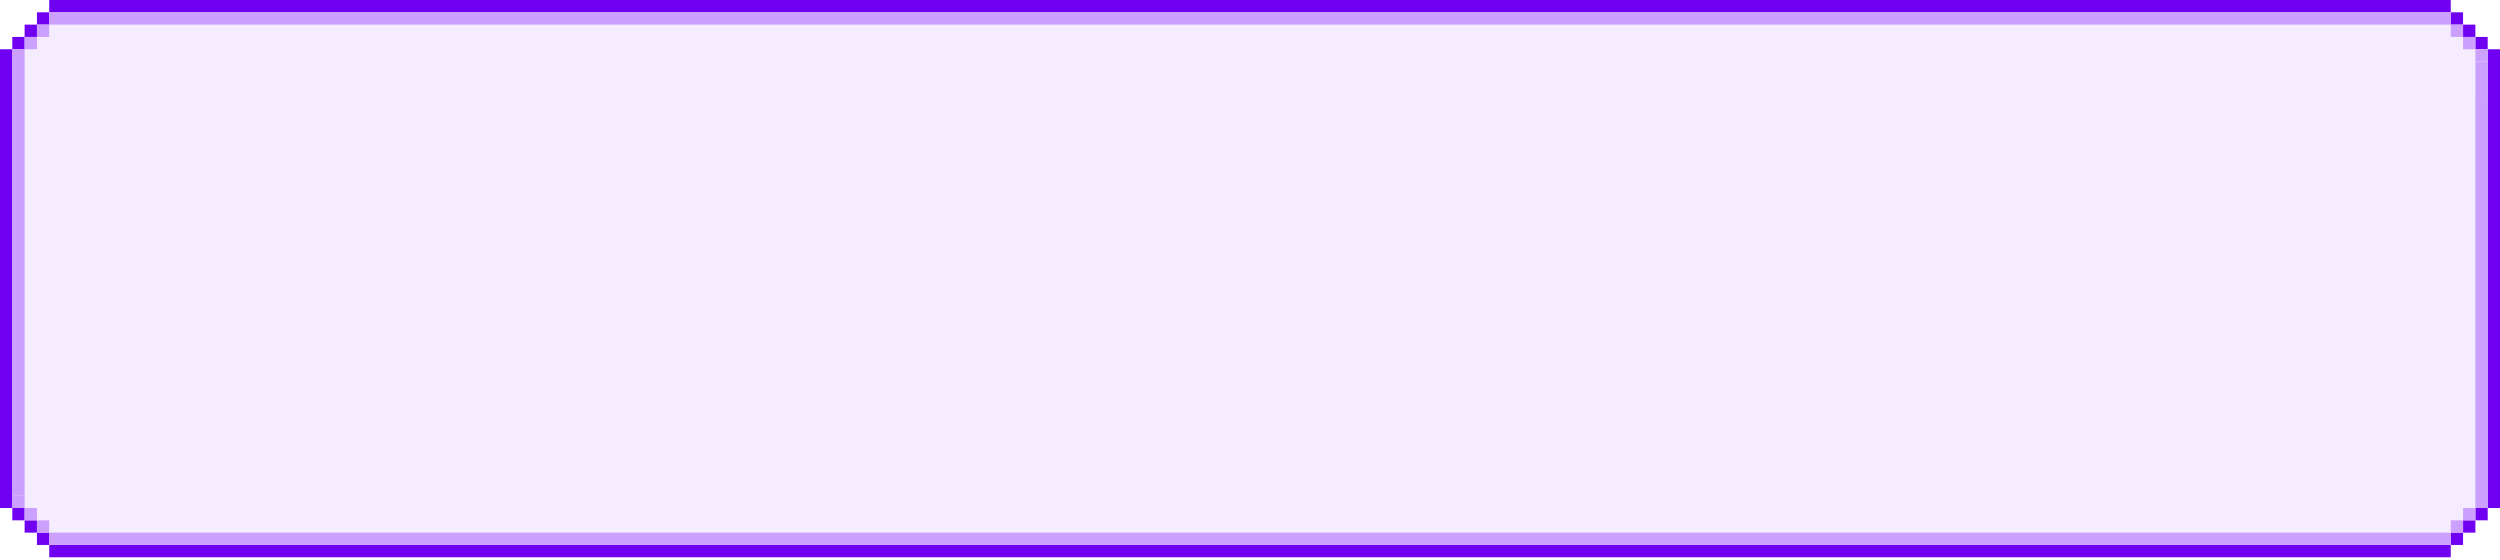
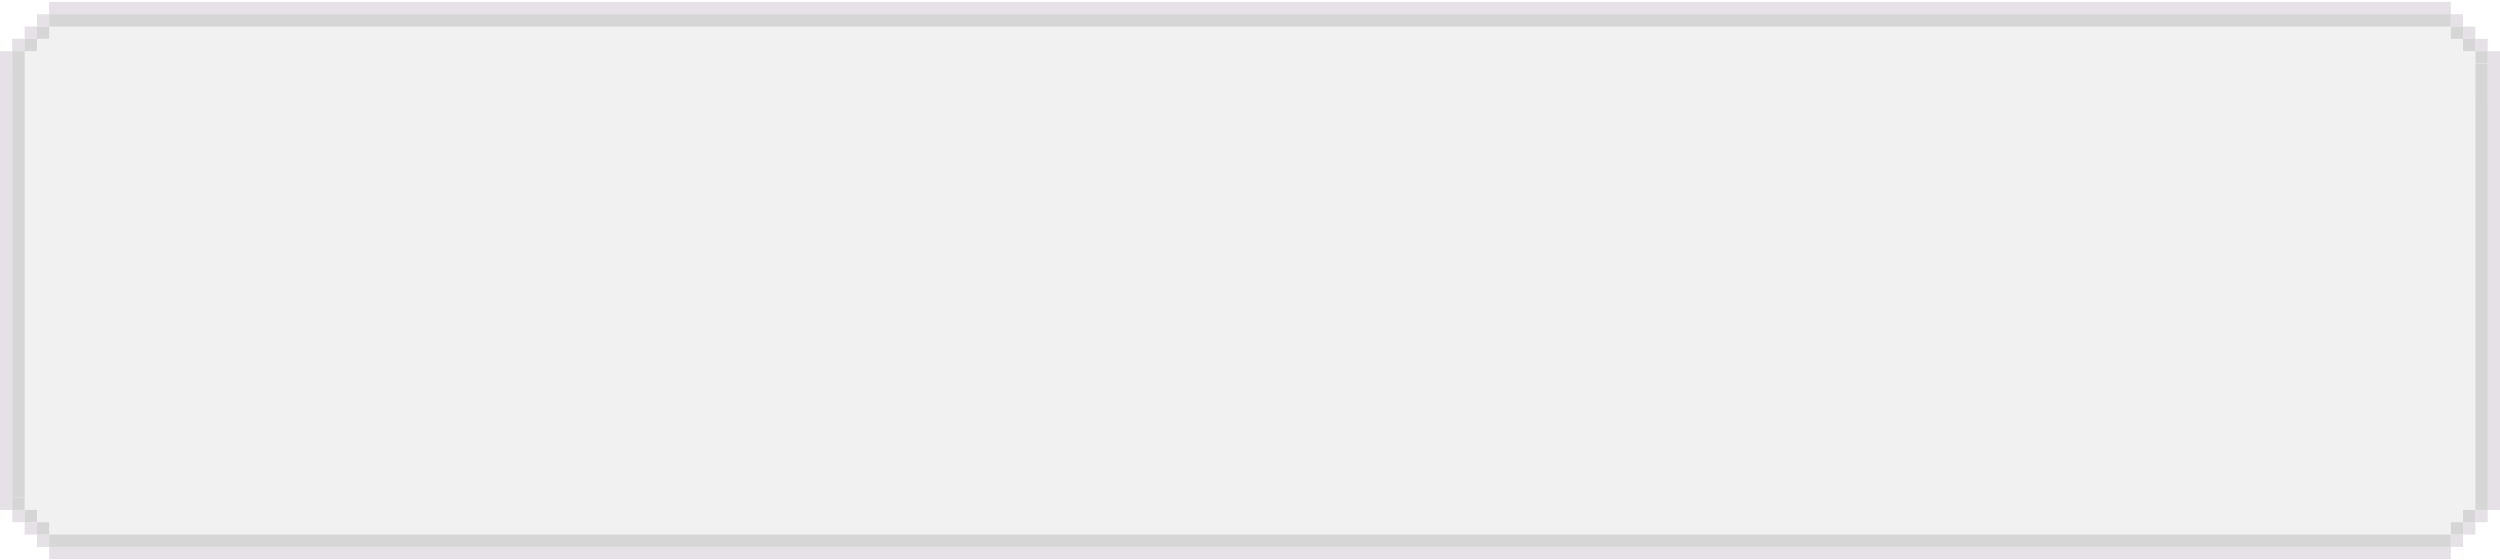
<svg xmlns="http://www.w3.org/2000/svg" width="777" height="174" viewBox="0 0 777 174" fill="none">
-   <path fill-rule="evenodd" clip-rule="evenodd" d="M761.691 3.26253e-05V11.483H769.345V24.879H769.347V30.621H777V157.888H767.432V162.673H761.691V171.285L15.312 171.285L15.312 161.716H7.656V157.888H1.914V155.975H0V127.268H0.957V120.569H1.914V32.535H0V22.009H3.828V11.482H15.312L15.312 0L761.691 3.26253e-05Z" fill="#F5EDFF" />
-   <rect x="15.309" width="746.379" height="3.828" fill="#7000F2" />
-   <rect x="15.309" y="169.371" width="746.379" height="3.828" fill="#7000F2" />
-   <rect x="777" y="15.31" width="142.578" height="3.828" transform="rotate(90 777 15.3105)" fill="#7000F2" />
-   <rect x="3.828" y="15.31" width="142.578" height="3.828" transform="rotate(90 3.82812 15.3105)" fill="#7000F2" />
-   <rect x="3.828" y="11.482" width="3.828" height="3.828" fill="#7000F2" />
-   <rect x="7.656" y="7.655" width="3.828" height="3.828" fill="#7000F2" />
-   <rect x="11.484" y="3.827" width="3.828" height="3.828" fill="#7000F2" />
-   <rect x="765.516" y="3.827" width="3.828" height="3.828" transform="rotate(90 765.516 3.82715)" fill="#7000F2" />
-   <rect x="769.344" y="7.655" width="3.828" height="3.828" transform="rotate(90 769.344 7.65527)" fill="#7000F2" />
-   <rect x="773.172" y="11.482" width="3.828" height="3.828" transform="rotate(90 773.172 11.4824)" fill="#7000F2" />
-   <rect x="11.484" y="169.371" width="3.828" height="3.828" transform="rotate(-90 11.4844 169.371)" fill="#7000F2" />
-   <rect x="7.656" y="165.543" width="3.828" height="3.828" transform="rotate(-90 7.65625 165.543)" fill="#7000F2" />
-   <rect x="3.828" y="161.716" width="3.828" height="3.828" transform="rotate(-90 3.82812 161.716)" fill="#7000F2" />
-   <rect x="3.828" y="15.31" width="3.828" height="138.75" fill="#CCA0FF" />
-   <rect x="7.656" y="11.482" width="3.828" height="3.828" fill="#CCA0FF" />
-   <rect x="11.484" y="7.655" width="3.828" height="3.828" fill="#CCA0FF" />
-   <rect x="7.652" y="154.061" width="3.828" height="3.828" transform="rotate(90 7.65234 154.061)" fill="#CCA0FF" />
-   <rect x="11.48" y="157.889" width="3.828" height="3.828" transform="rotate(90 11.4805 157.889)" fill="#CCA0FF" />
-   <rect x="15.309" y="161.716" width="3.828" height="3.828" transform="rotate(90 15.3086 161.716)" fill="#CCA0FF" />
-   <rect x="761.691" y="165.543" width="3.828" height="3.828" fill="#7000F2" />
-   <rect x="765.52" y="161.716" width="3.828" height="3.828" fill="#7000F2" />
-   <rect x="769.348" y="157.888" width="3.828" height="3.828" fill="#7000F2" />
-   <rect x="761.691" y="161.716" width="3.828" height="3.828" fill="#CCA0FF" />
-   <rect x="765.52" y="157.888" width="3.828" height="3.828" fill="#CCA0FF" />
-   <rect x="765.516" y="7.655" width="3.828" height="3.828" transform="rotate(90 765.516 7.65527)" fill="#CCA0FF" />
-   <rect x="769.344" y="11.482" width="3.828" height="3.828" transform="rotate(90 769.344 11.4824)" fill="#CCA0FF" />
-   <rect x="773.172" y="15.31" width="3.828" height="3.828" transform="rotate(90 773.172 15.3105)" fill="#CCA0FF" />
-   <rect x="773.172" y="19.138" width="138.75" height="3.828" transform="rotate(90 773.172 19.1377)" fill="#CCA0FF" />
-   <rect x="15.309" y="3.827" width="746.379" height="3.828" fill="#CCA0FF" />
-   <rect x="15.309" y="165.543" width="746.379" height="3.828" fill="#CCA0FF" />
+   <path fill-rule="evenodd" clip-rule="evenodd" d="M761.691 0.596V12.078H769.345V25.475H769.347V31.217H777V158.484H767.432V163.269H761.691V171.88L15.312 171.88L15.312 162.311H7.656V158.484H1.914V156.57H0V127.863H0.957V121.165H1.914V33.13H0V22.604H3.828V12.078H15.312L15.312 0.596L761.691 0.596Z" fill="#F1F1F1" />
+   <rect x="15.309" y="0.596" width="746.379" height="3.828" fill="#E5E1E6" />
+   <rect x="15.309" y="169.967" width="746.379" height="3.828" fill="#E5E1E6" />
+   <rect x="777" y="15.906" width="142.578" height="3.828" transform="rotate(90 777 15.9062)" fill="#E5E1E6" />
+   <rect x="3.828" y="15.906" width="142.578" height="3.828" transform="rotate(90 3.82812 15.9062)" fill="#E5E1E6" />
+   <rect x="3.828" y="12.078" width="3.828" height="3.828" fill="#E5E1E6" />
+   <rect x="7.656" y="8.251" width="3.828" height="3.828" fill="#E5E1E6" />
+   <rect x="11.484" y="4.423" width="3.828" height="3.828" fill="#E5E1E6" />
+   <rect x="765.516" y="4.423" width="3.828" height="3.828" transform="rotate(90 765.516 4.42285)" fill="#E5E1E6" />
+   <rect x="769.344" y="8.251" width="3.828" height="3.828" transform="rotate(90 769.344 8.25098)" fill="#E5E1E6" />
+   <rect x="773.172" y="12.078" width="3.828" height="3.828" transform="rotate(90 773.172 12.0781)" fill="#E5E1E6" />
+   <rect x="11.484" y="169.967" width="3.828" height="3.828" transform="rotate(-90 11.4844 169.967)" fill="#E5E1E6" />
+   <rect x="7.656" y="166.139" width="3.828" height="3.828" transform="rotate(-90 7.65625 166.139)" fill="#E5E1E6" />
+   <rect x="3.828" y="162.312" width="3.828" height="3.828" transform="rotate(-90 3.82812 162.312)" fill="#E5E1E6" />
+   <rect x="3.828" y="15.906" width="3.828" height="138.75" fill="#D6D6D6" />
+   <rect x="7.656" y="12.078" width="3.828" height="3.828" fill="#D6D6D6" />
+   <rect x="11.484" y="8.251" width="3.828" height="3.828" fill="#D6D6D6" />
+   <rect x="7.652" y="154.656" width="3.828" height="3.828" transform="rotate(90 7.65234 154.656)" fill="#D6D6D6" />
+   <rect x="11.48" y="158.484" width="3.828" height="3.828" transform="rotate(90 11.4805 158.484)" fill="#D6D6D6" />
+   <rect x="15.309" y="162.312" width="3.828" height="3.828" transform="rotate(90 15.3086 162.312)" fill="#D6D6D6" />
+   <rect x="761.691" y="166.139" width="3.828" height="3.828" fill="#E5E1E6" />
+   <rect x="765.52" y="162.312" width="3.828" height="3.828" fill="#E5E1E6" />
+   <rect x="769.348" y="158.483" width="3.828" height="3.828" fill="#E5E1E6" />
+   <rect x="761.691" y="162.312" width="3.828" height="3.828" fill="#D6D6D6" />
+   <rect x="765.52" y="158.483" width="3.828" height="3.828" fill="#D6D6D6" />
+   <rect x="765.516" y="8.251" width="3.828" height="3.828" transform="rotate(90 765.516 8.25098)" fill="#D6D6D6" />
+   <rect x="769.344" y="12.078" width="3.828" height="3.828" transform="rotate(90 769.344 12.0781)" fill="#D6D6D6" />
+   <rect x="773.172" y="15.906" width="3.828" height="3.828" transform="rotate(90 773.172 15.9062)" fill="#D6D6D6" />
+   <rect x="773.172" y="19.733" width="138.75" height="3.828" transform="rotate(90 773.172 19.7334)" fill="#D6D6D6" />
+   <rect x="15.309" y="4.423" width="746.379" height="3.828" fill="#D6D6D6" />
+   <rect x="15.309" y="166.139" width="746.379" height="3.828" fill="#D6D6D6" />
</svg>
